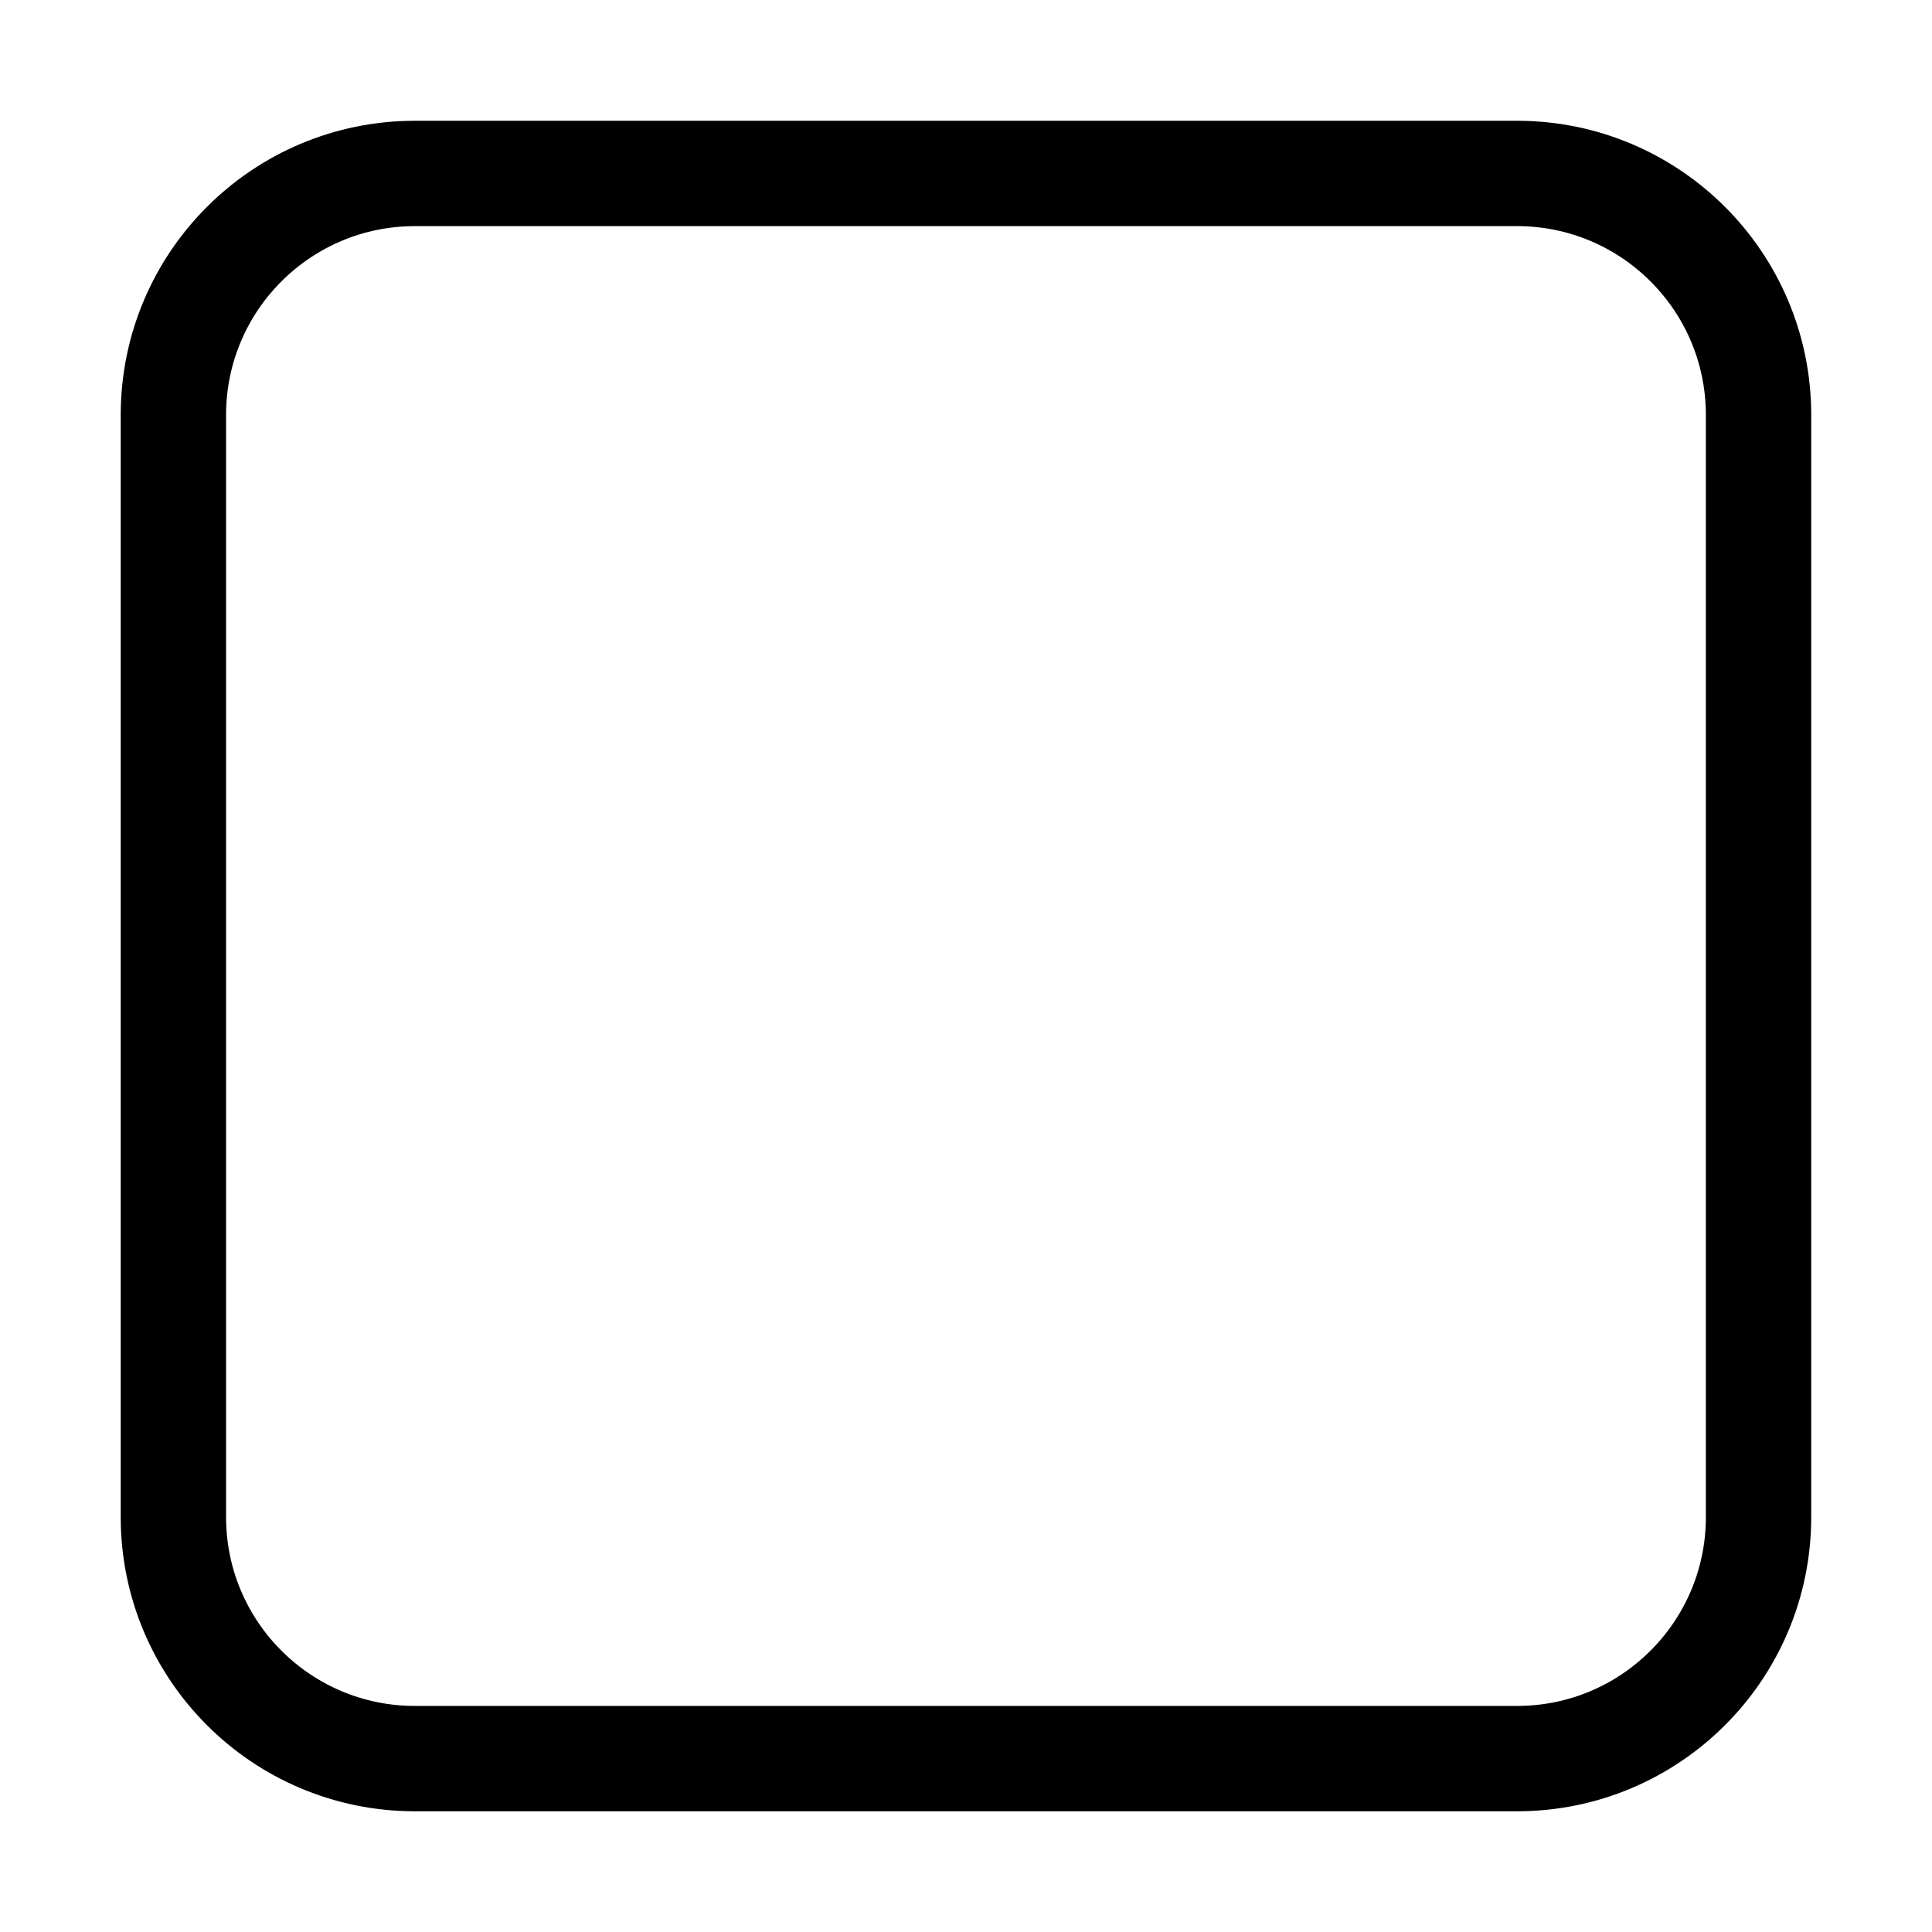
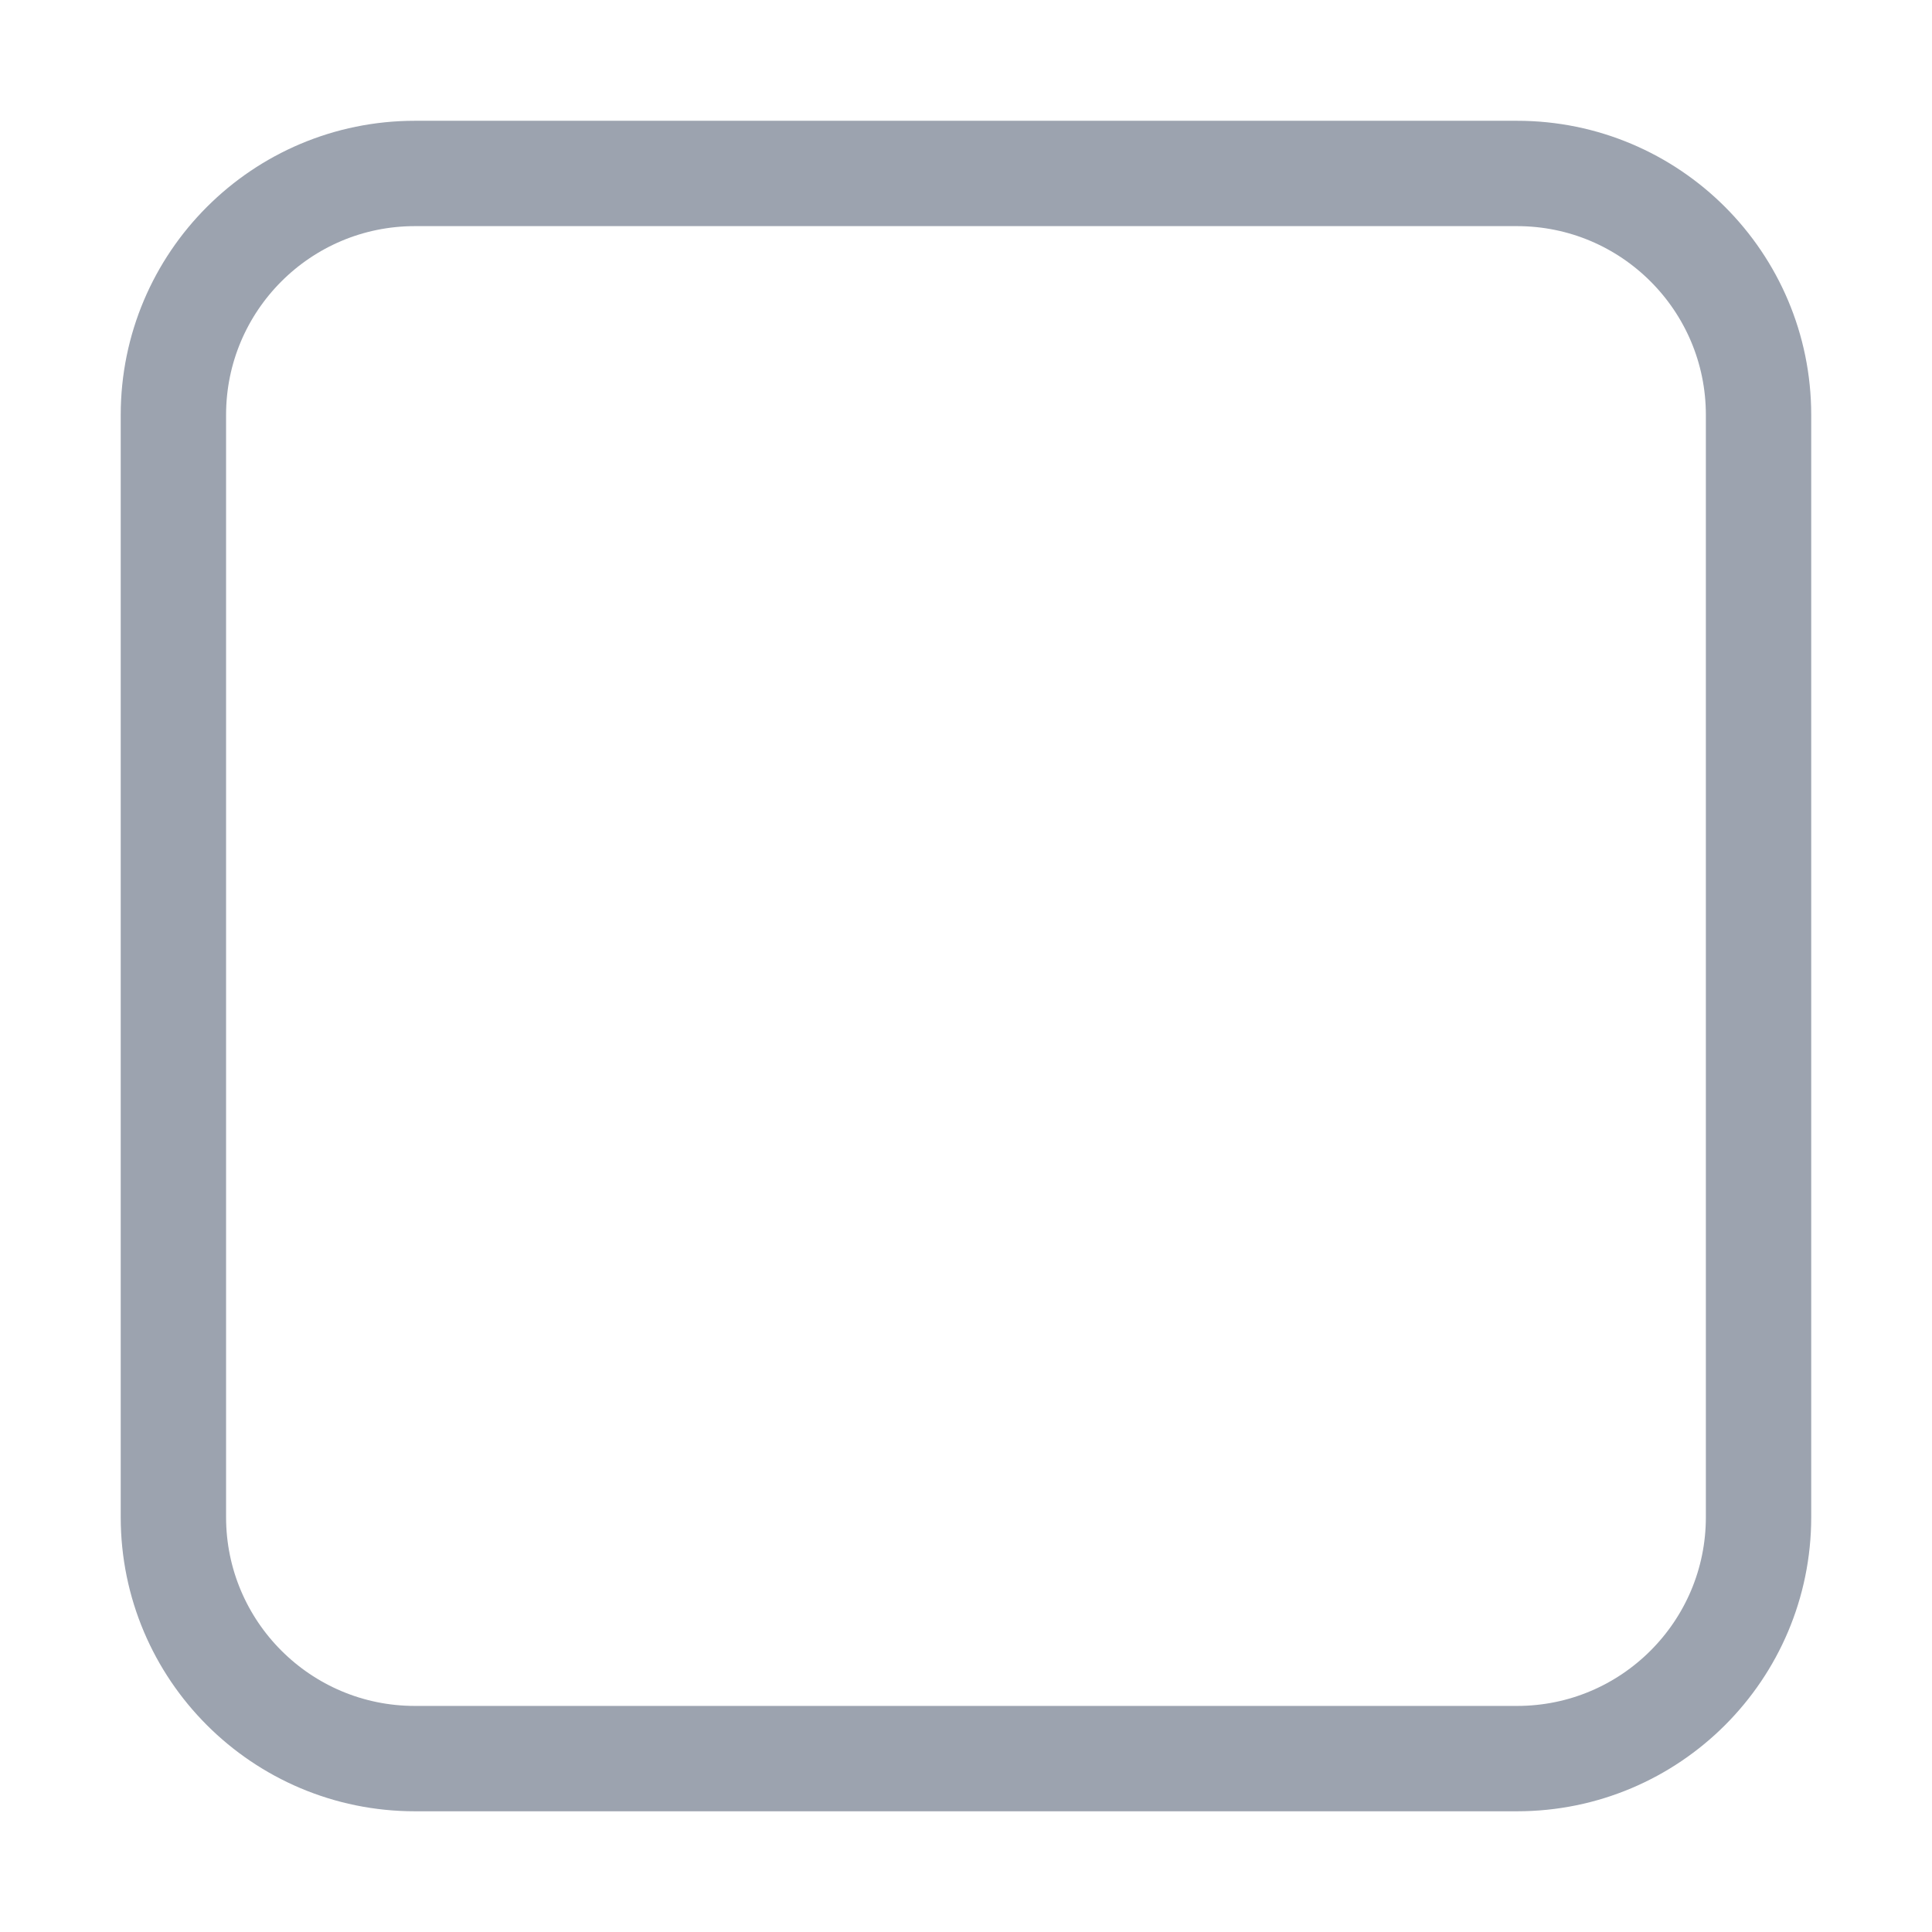
<svg xmlns="http://www.w3.org/2000/svg" viewBox="0 0 32 32" id="svg2" version="1.1" width="24" height="24">
  <defs id="defs4" />
  <g id="layer1" transform="translate(0,-1020.362)">
-     <rect style="opacity:1;fill:#000000;fill-opacity:0;fill-rule:evenodd;stroke:black;stroke-width:1.745;stroke-linecap:butt;stroke-linejoin:miter;stroke-miterlimit:4;stroke-dasharray:none;stroke-opacity:1" id="rect3338" width="26.255" height="26.255" x="2.872" y="1023.235" ry="4" />
+     <rect style="opacity:1;fill:#000000;fill-opacity:0;fill-rule:evenodd;stroke:#9ca3af;stroke-width:1.745;stroke-linecap:butt;stroke-linejoin:miter;stroke-miterlimit:4;stroke-dasharray:none;stroke-opacity:1" id="rect3338" width="26.255" height="26.255" x="2.872" y="1023.235" ry="4" />
  </g>
</svg>
